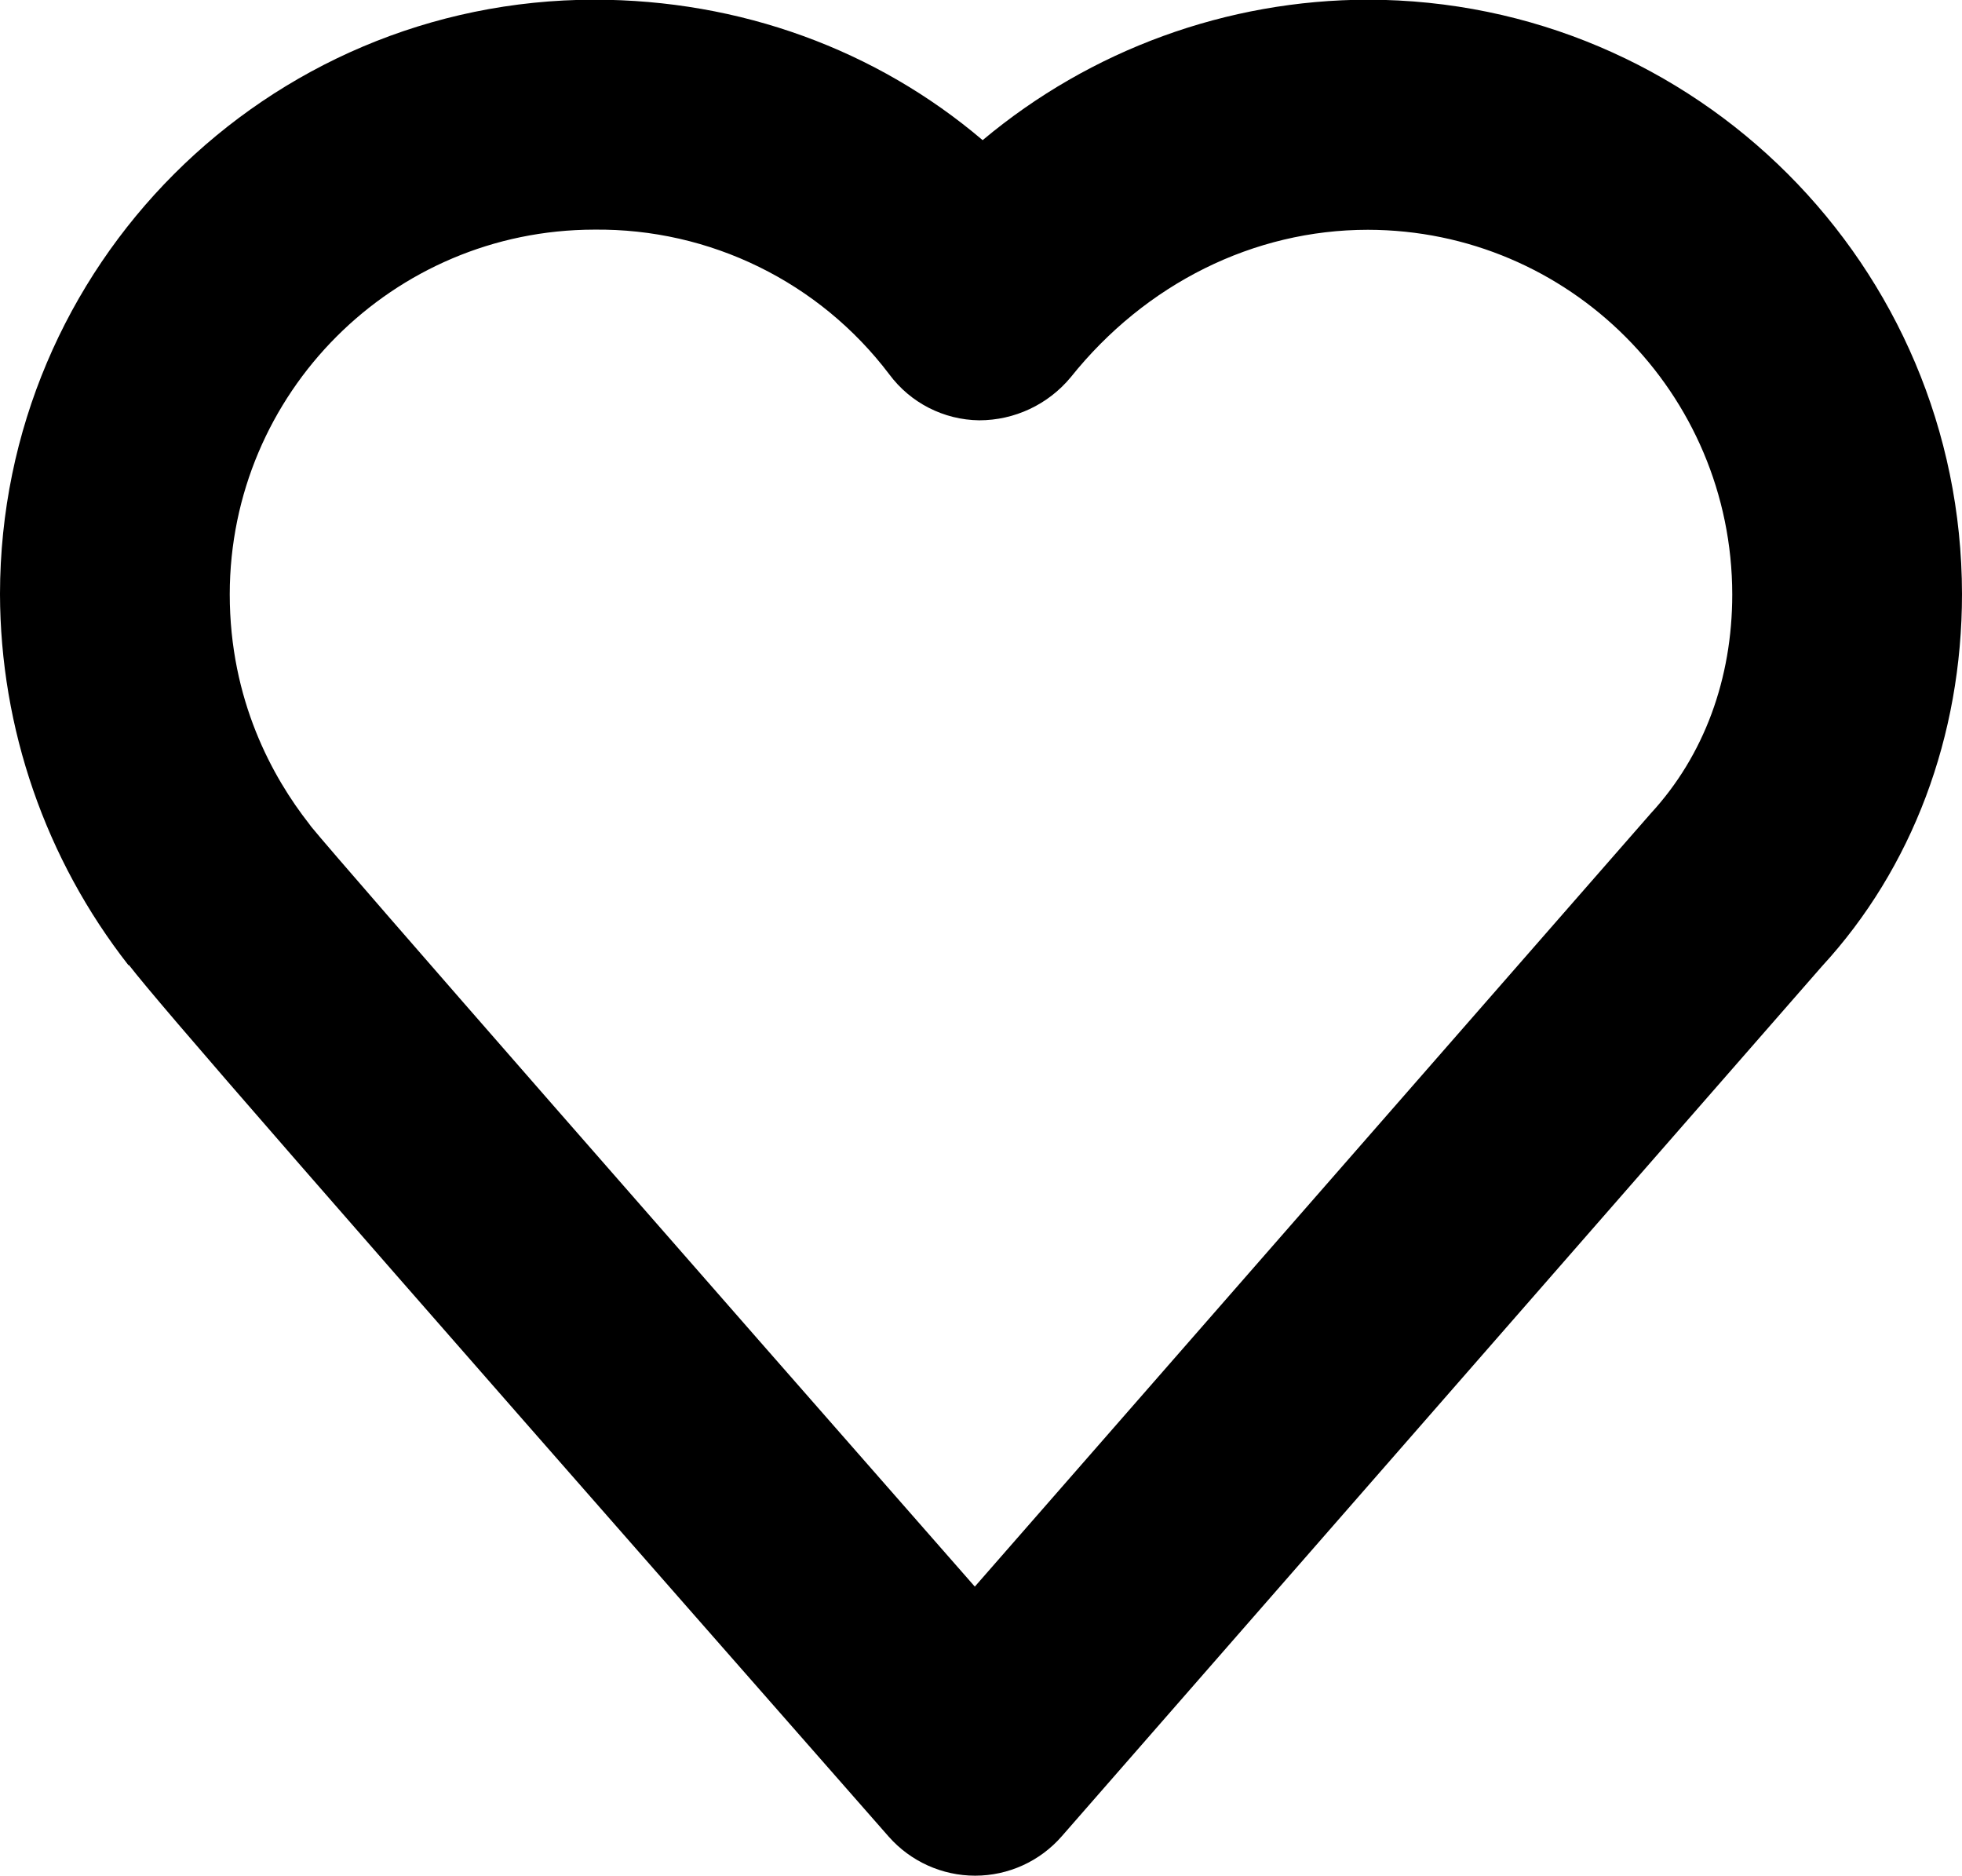
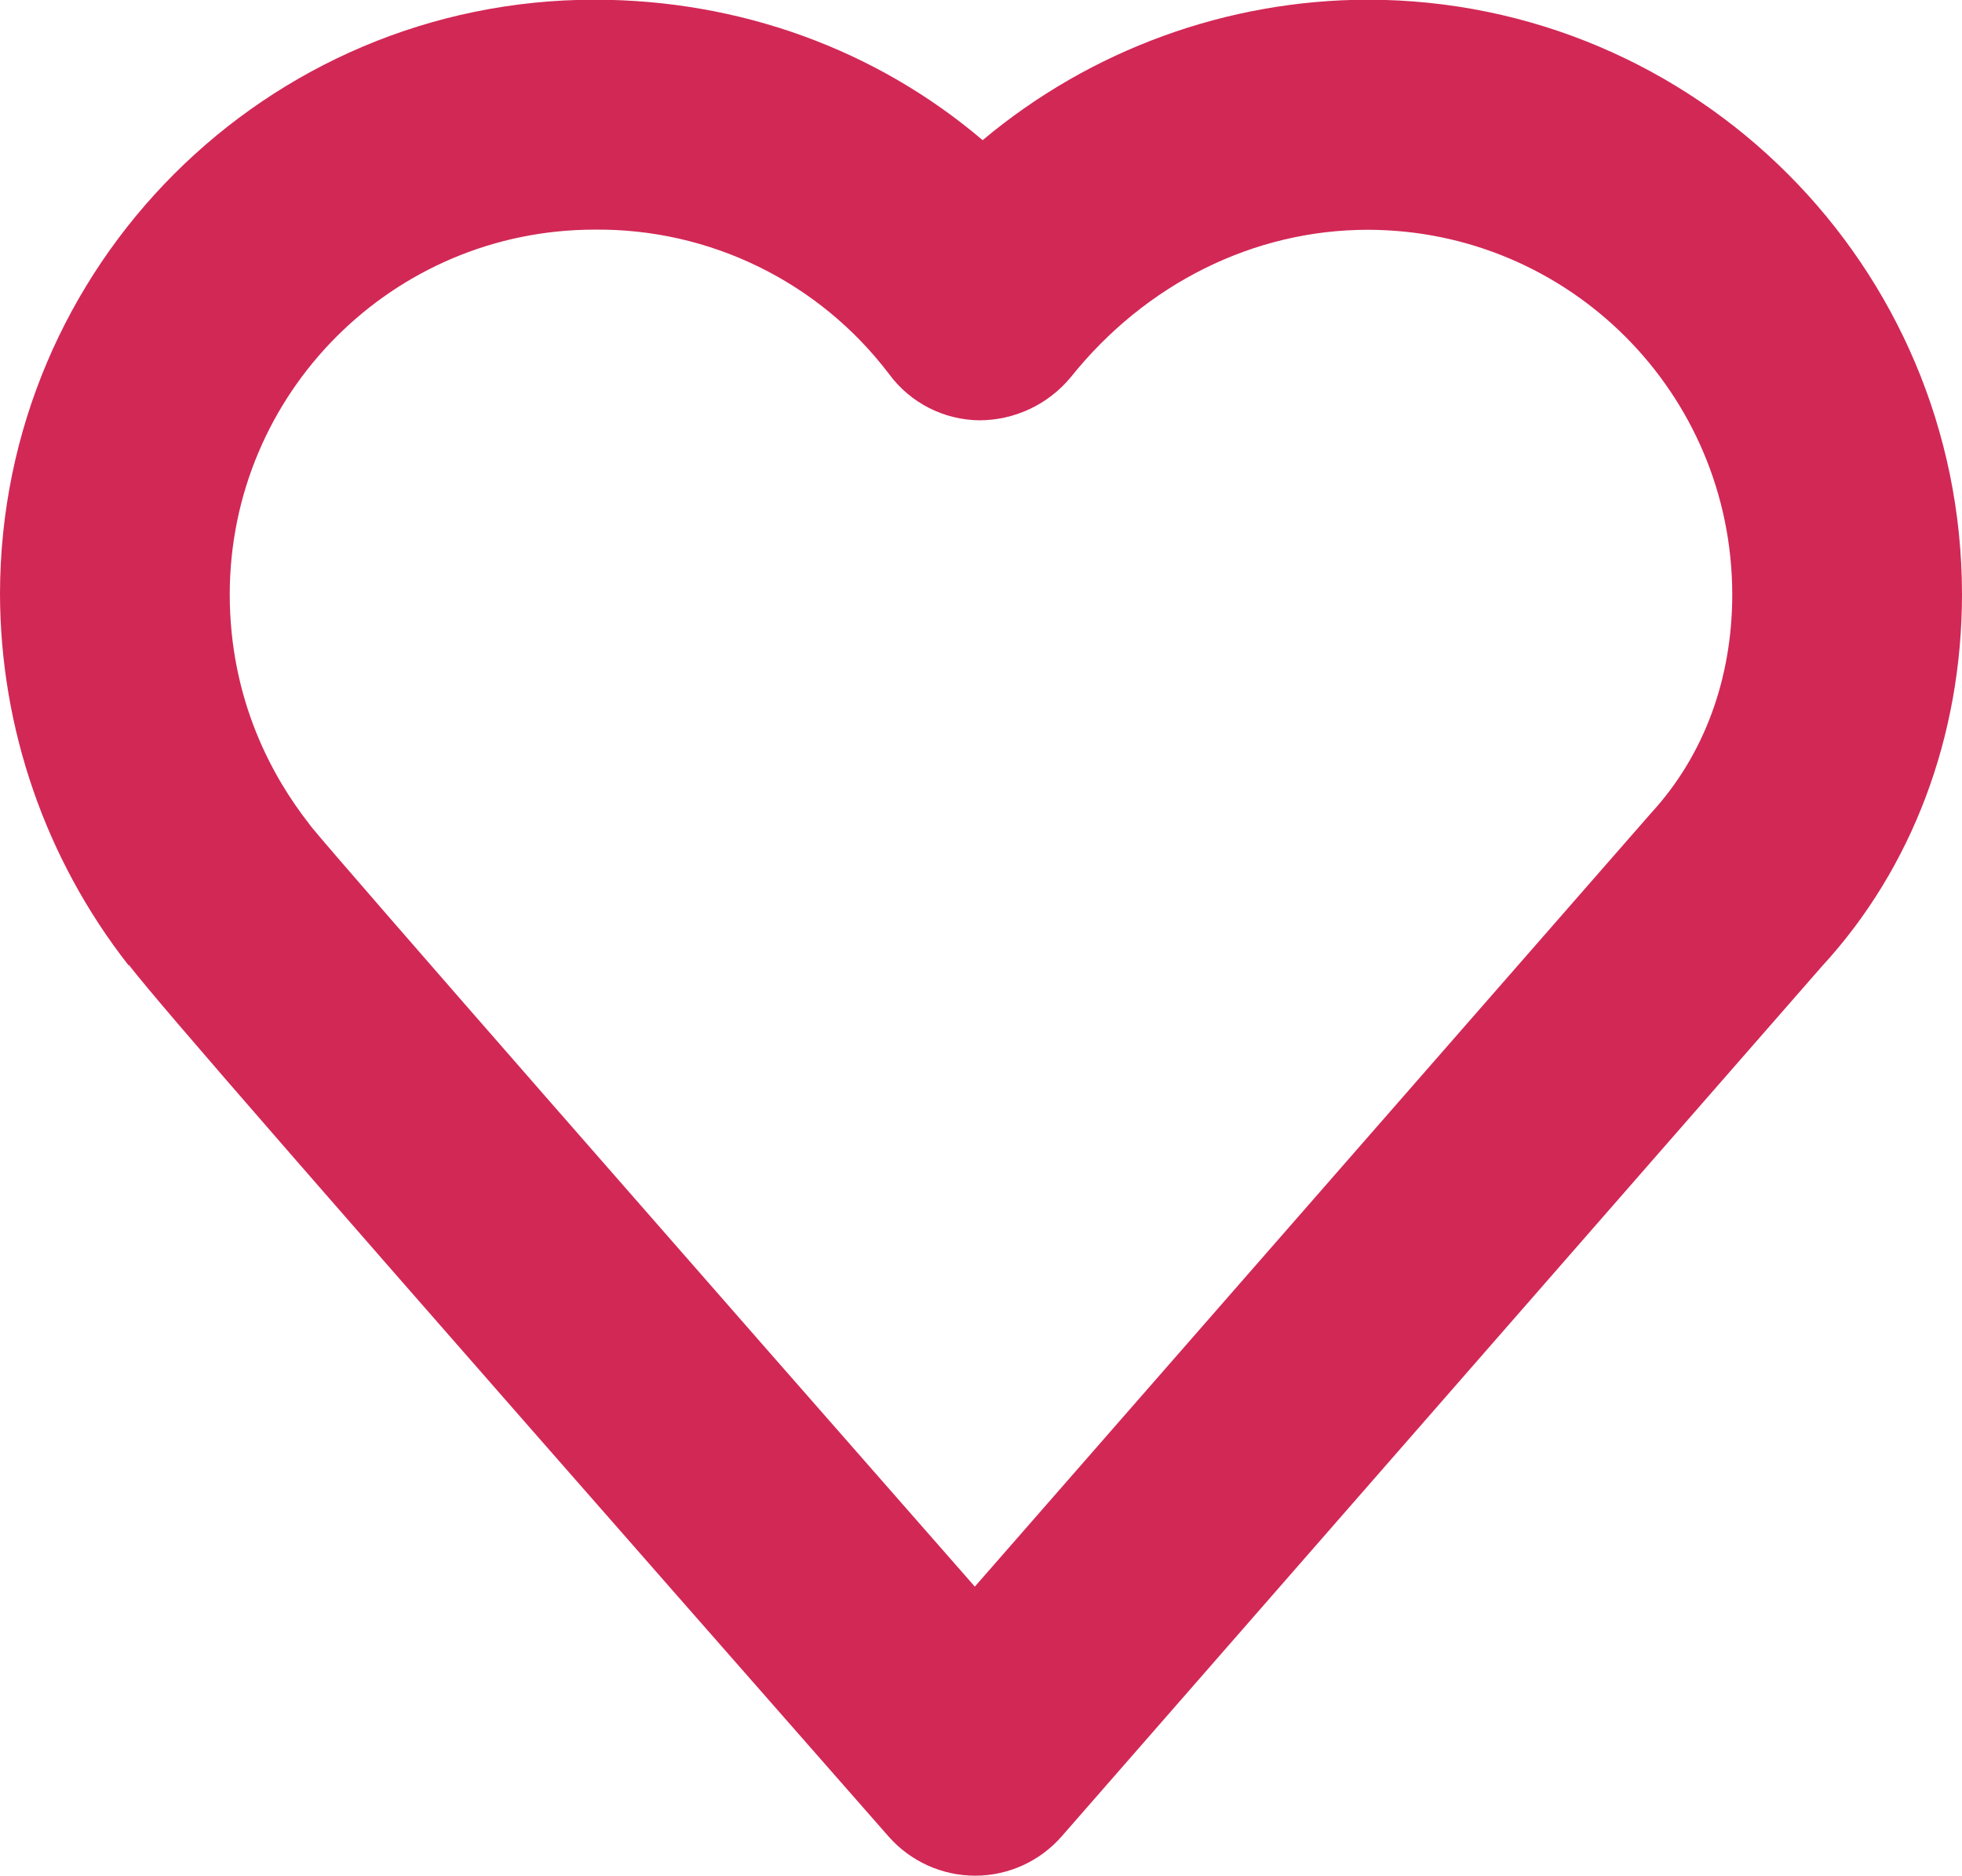
- <svg xmlns="http://www.w3.org/2000/svg" version="1.0" width="12.545" height="11.99" viewBox="521.939 473.064 12.545 11.99">
+ <svg xmlns="http://www.w3.org/2000/svg" version="1.0" width="12.545" height="11.99" viewBox="521.939 473.064 12.545 11.99" fill="#d22856">
  <path d="M528.174 485.055a.737.737 0 0 1-.552-.249c-3.798-4.324-4.644-5.298-4.858-5.572h-.004a3.866 3.866 0 0 1-.821-2.373 3.803 3.803 0 0 1 3.799-3.799c.934 0 1.804.32 2.484.898a3.847 3.847 0 0 1 2.463-.898 3.803 3.803 0 0 1 3.799 3.799c0 .909-.318 1.754-.896 2.381l-4.86 5.561a.735.735 0 0 1-.554.252zm-4.245-6.706c.208.255 2.471 2.839 4.243 4.858l4.323-4.944c.34-.369.52-.86.52-1.399a2.333 2.333 0 0 0-2.33-2.331c-.729 0-1.421.344-1.9.943a.76.76 0 0 1-.585.275.727.727 0 0 1-.575-.294 2.333 2.333 0 0 0-1.887-.925 2.333 2.333 0 0 0-2.33 2.331c0 .678.275 1.171.507 1.467l.014.019z" />
</svg>
